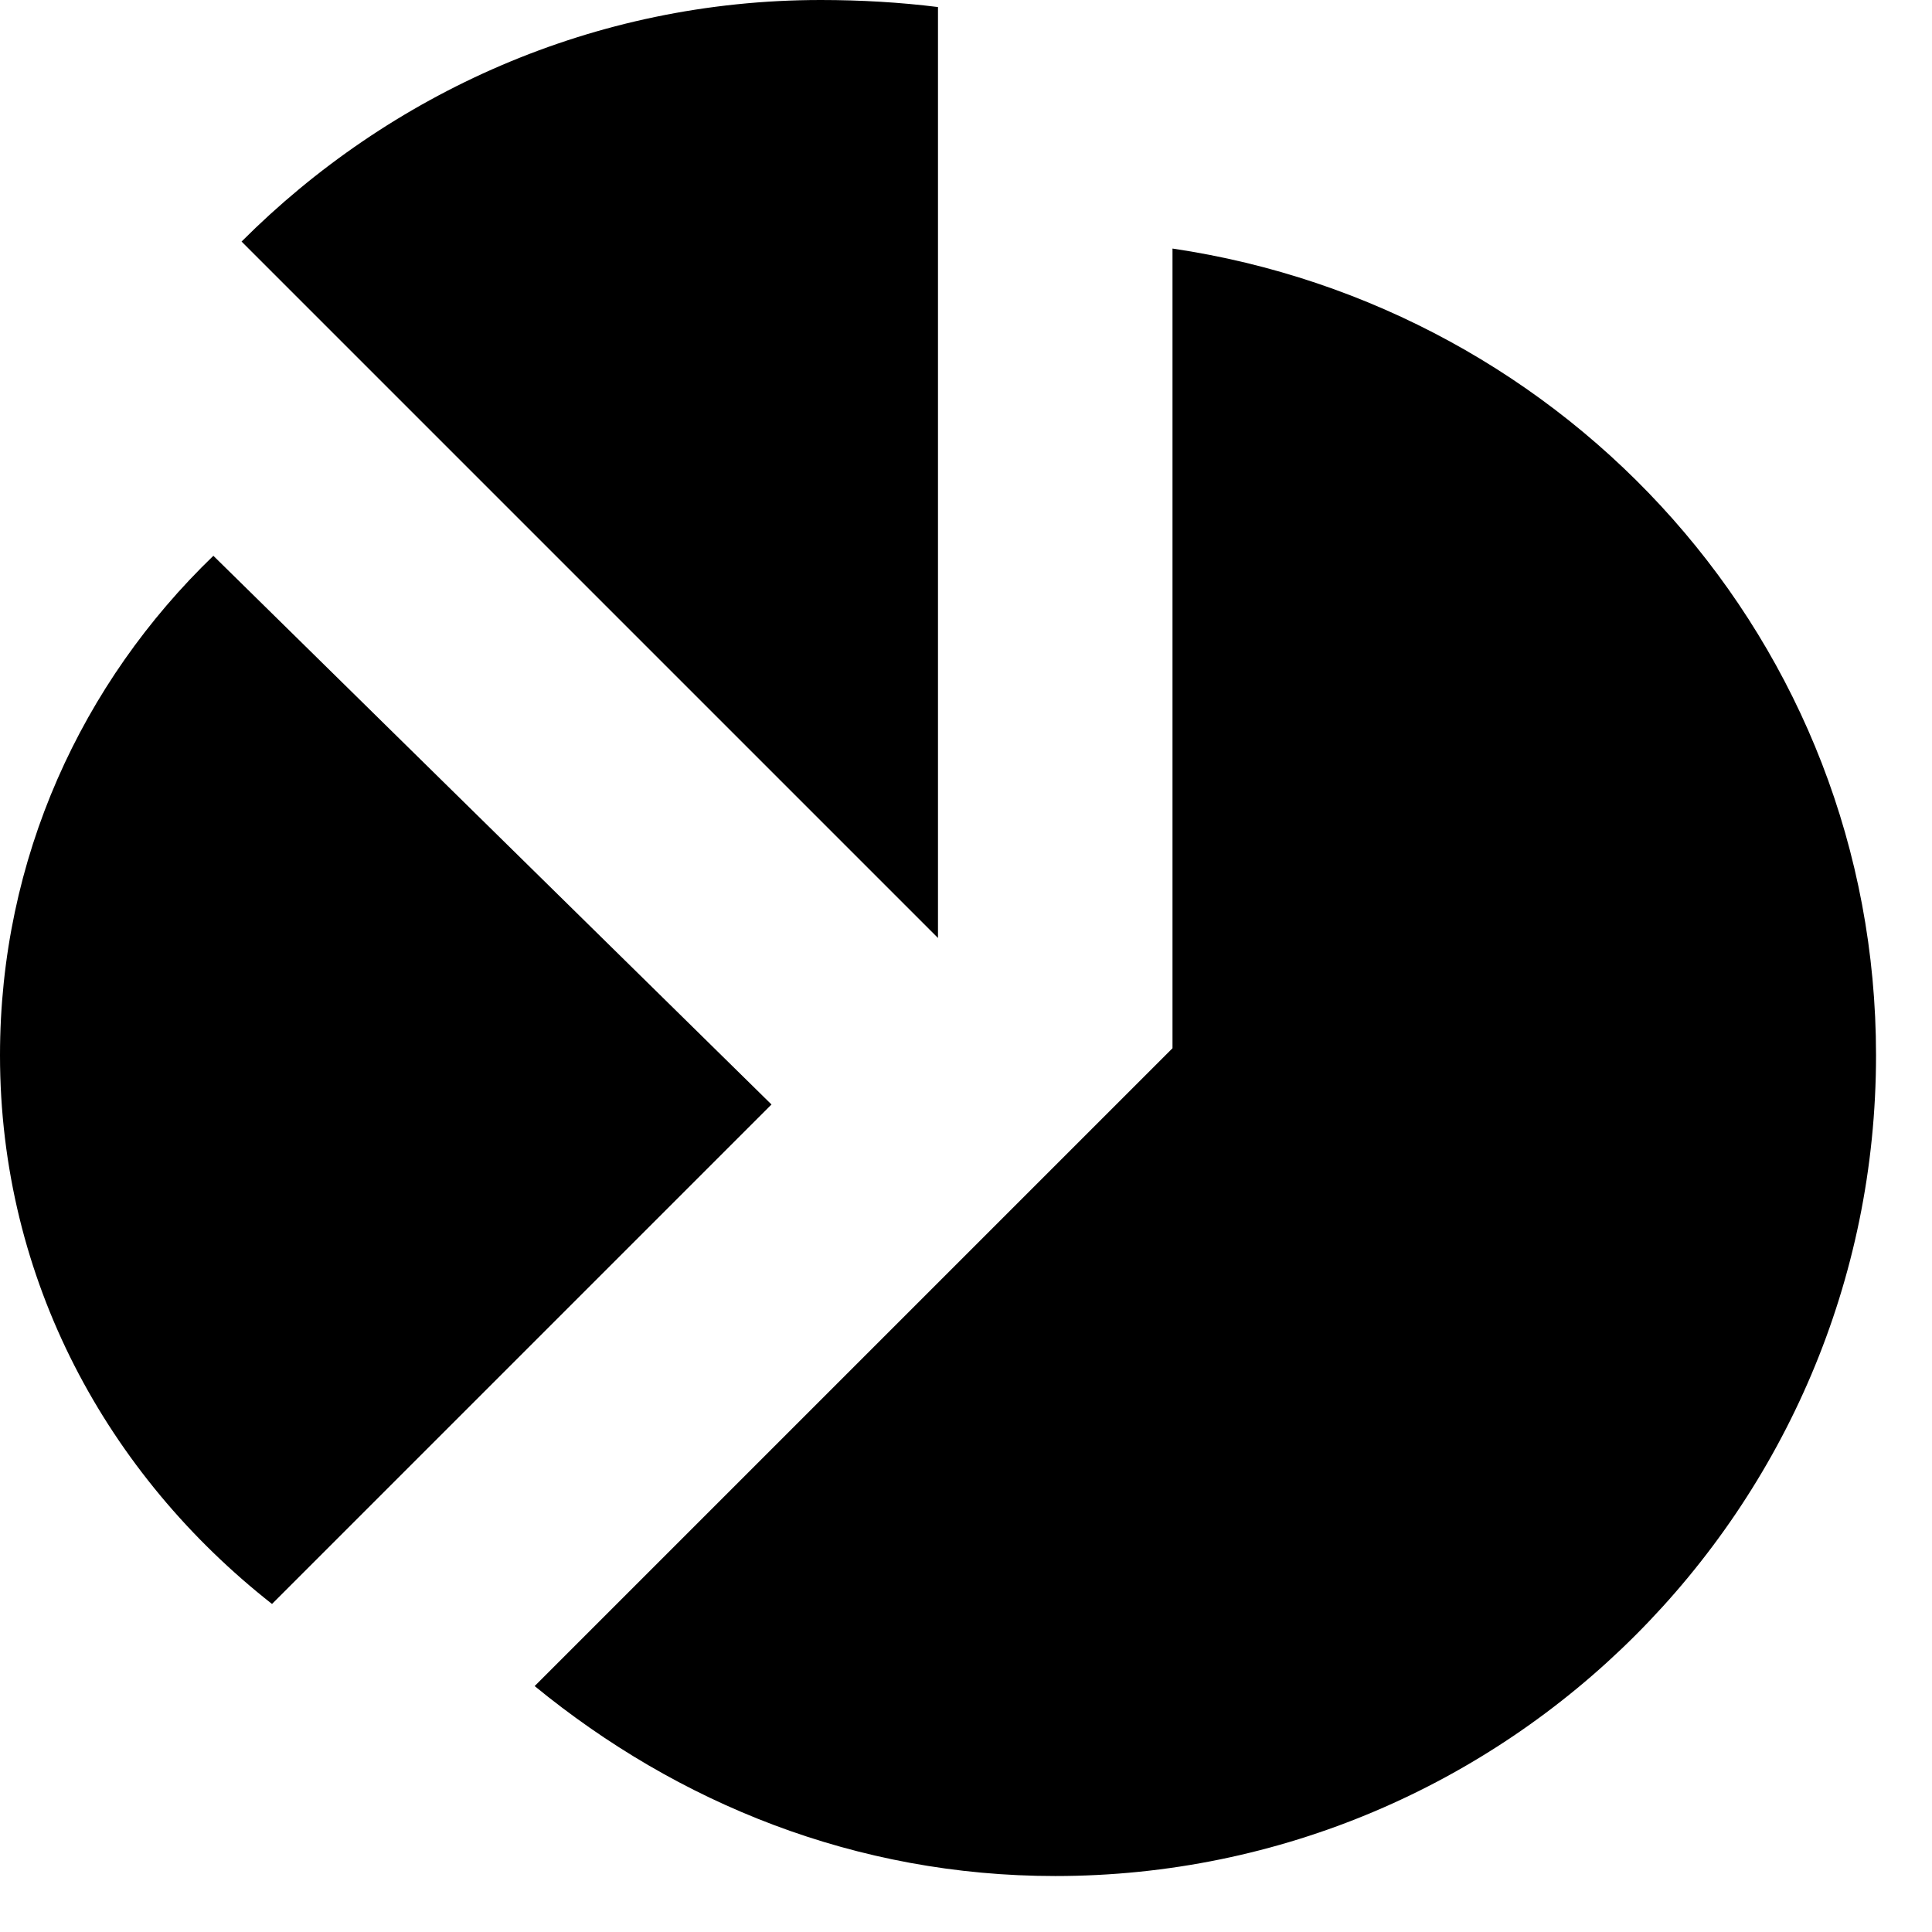
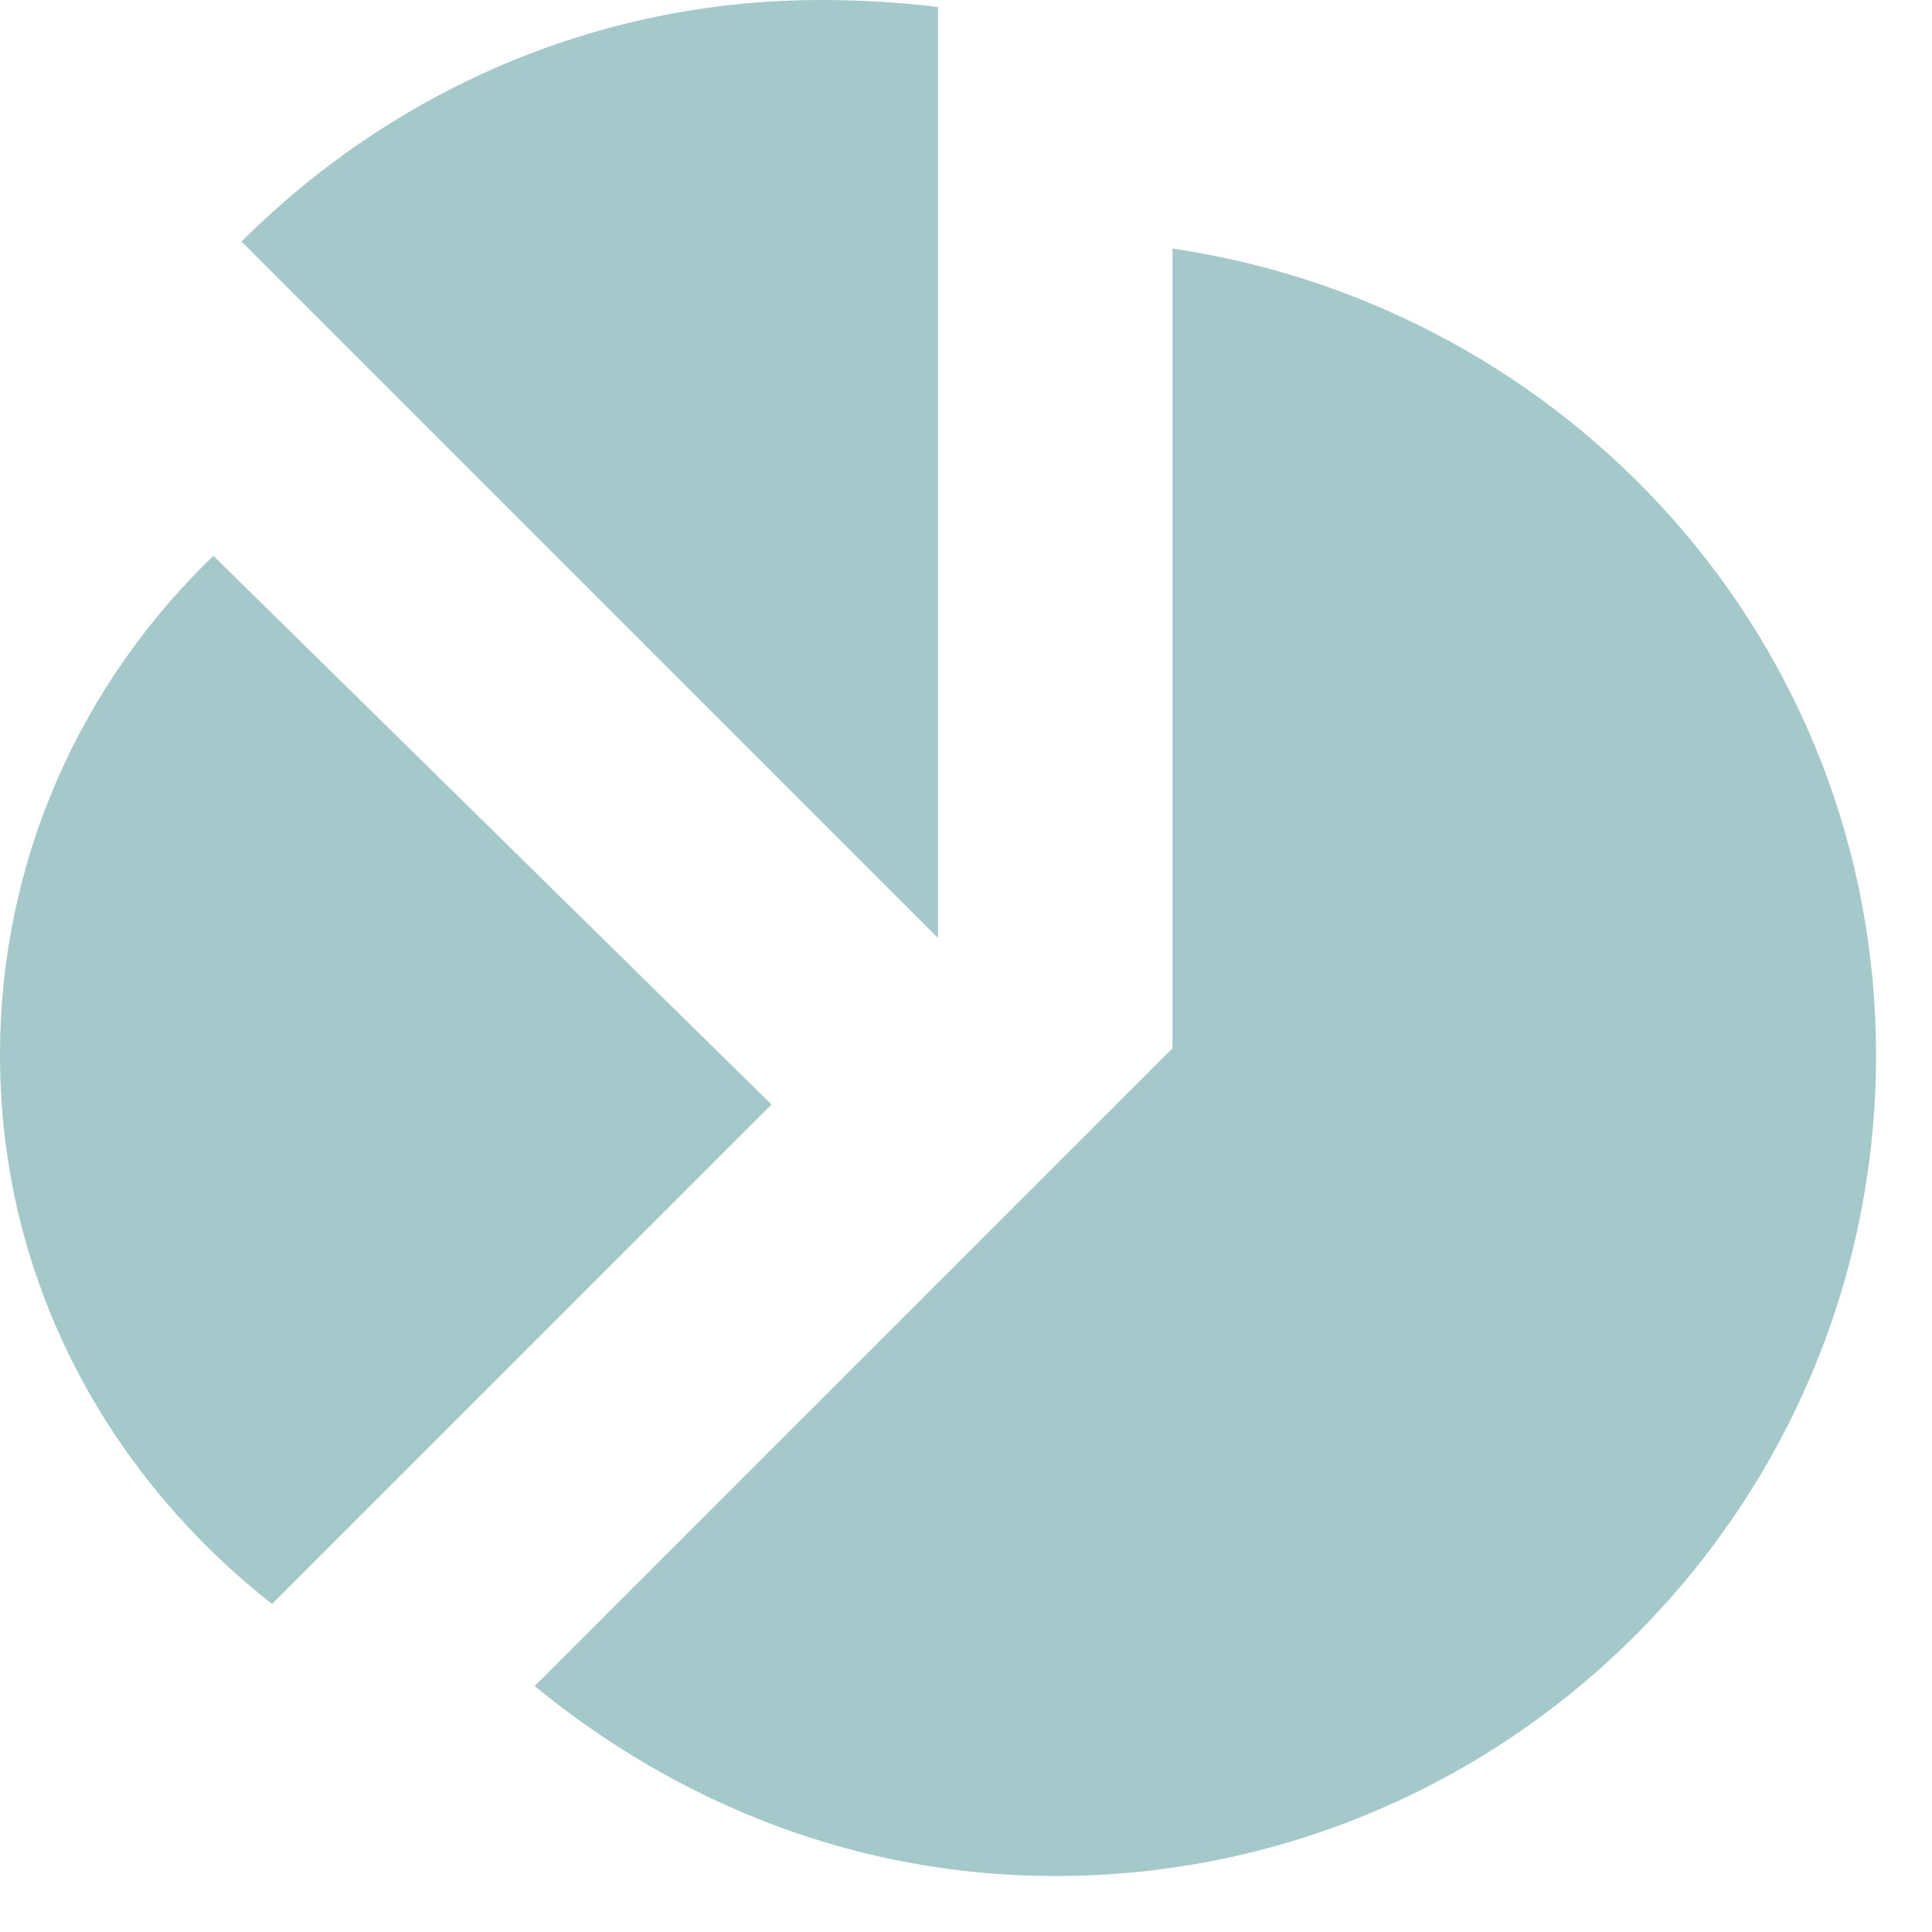
<svg xmlns="http://www.w3.org/2000/svg" width="34" height="34" viewBox="0 0 34 34" fill="none">
-   <path d="M14.444 0C10.441 0 6.851 1.651 4.251 4.251L16.507 16.507V0.124C15.847 0.041 15.145 0 14.444 0ZM20.634 4.374V18.447L9.409 29.672C11.927 31.735 15.063 33.015 18.571 33.015C26.535 33.015 33.015 26.535 33.015 18.571C33.015 11.307 27.608 5.406 20.634 4.374ZM3.755 9.781C1.444 12.009 0 15.104 0 18.571C0 22.532 1.898 25.958 4.787 28.227L13.577 19.437L3.755 9.781Z" fill="black" />
+   <path d="M14.444 0C10.441 0 6.851 1.651 4.251 4.251L16.507 16.507V0.124C15.847 0.041 15.145 0 14.444 0ZM20.634 4.374V18.447L9.409 29.672C11.927 31.735 15.063 33.015 18.571 33.015C26.535 33.015 33.015 26.535 33.015 18.571C33.015 11.307 27.608 5.406 20.634 4.374ZM3.755 9.781C1.444 12.009 0 15.104 0 18.571C0 22.532 1.898 25.958 4.787 28.227L13.577 19.437L3.755 9.781Z" fill="#A5C9CA" />
</svg>
